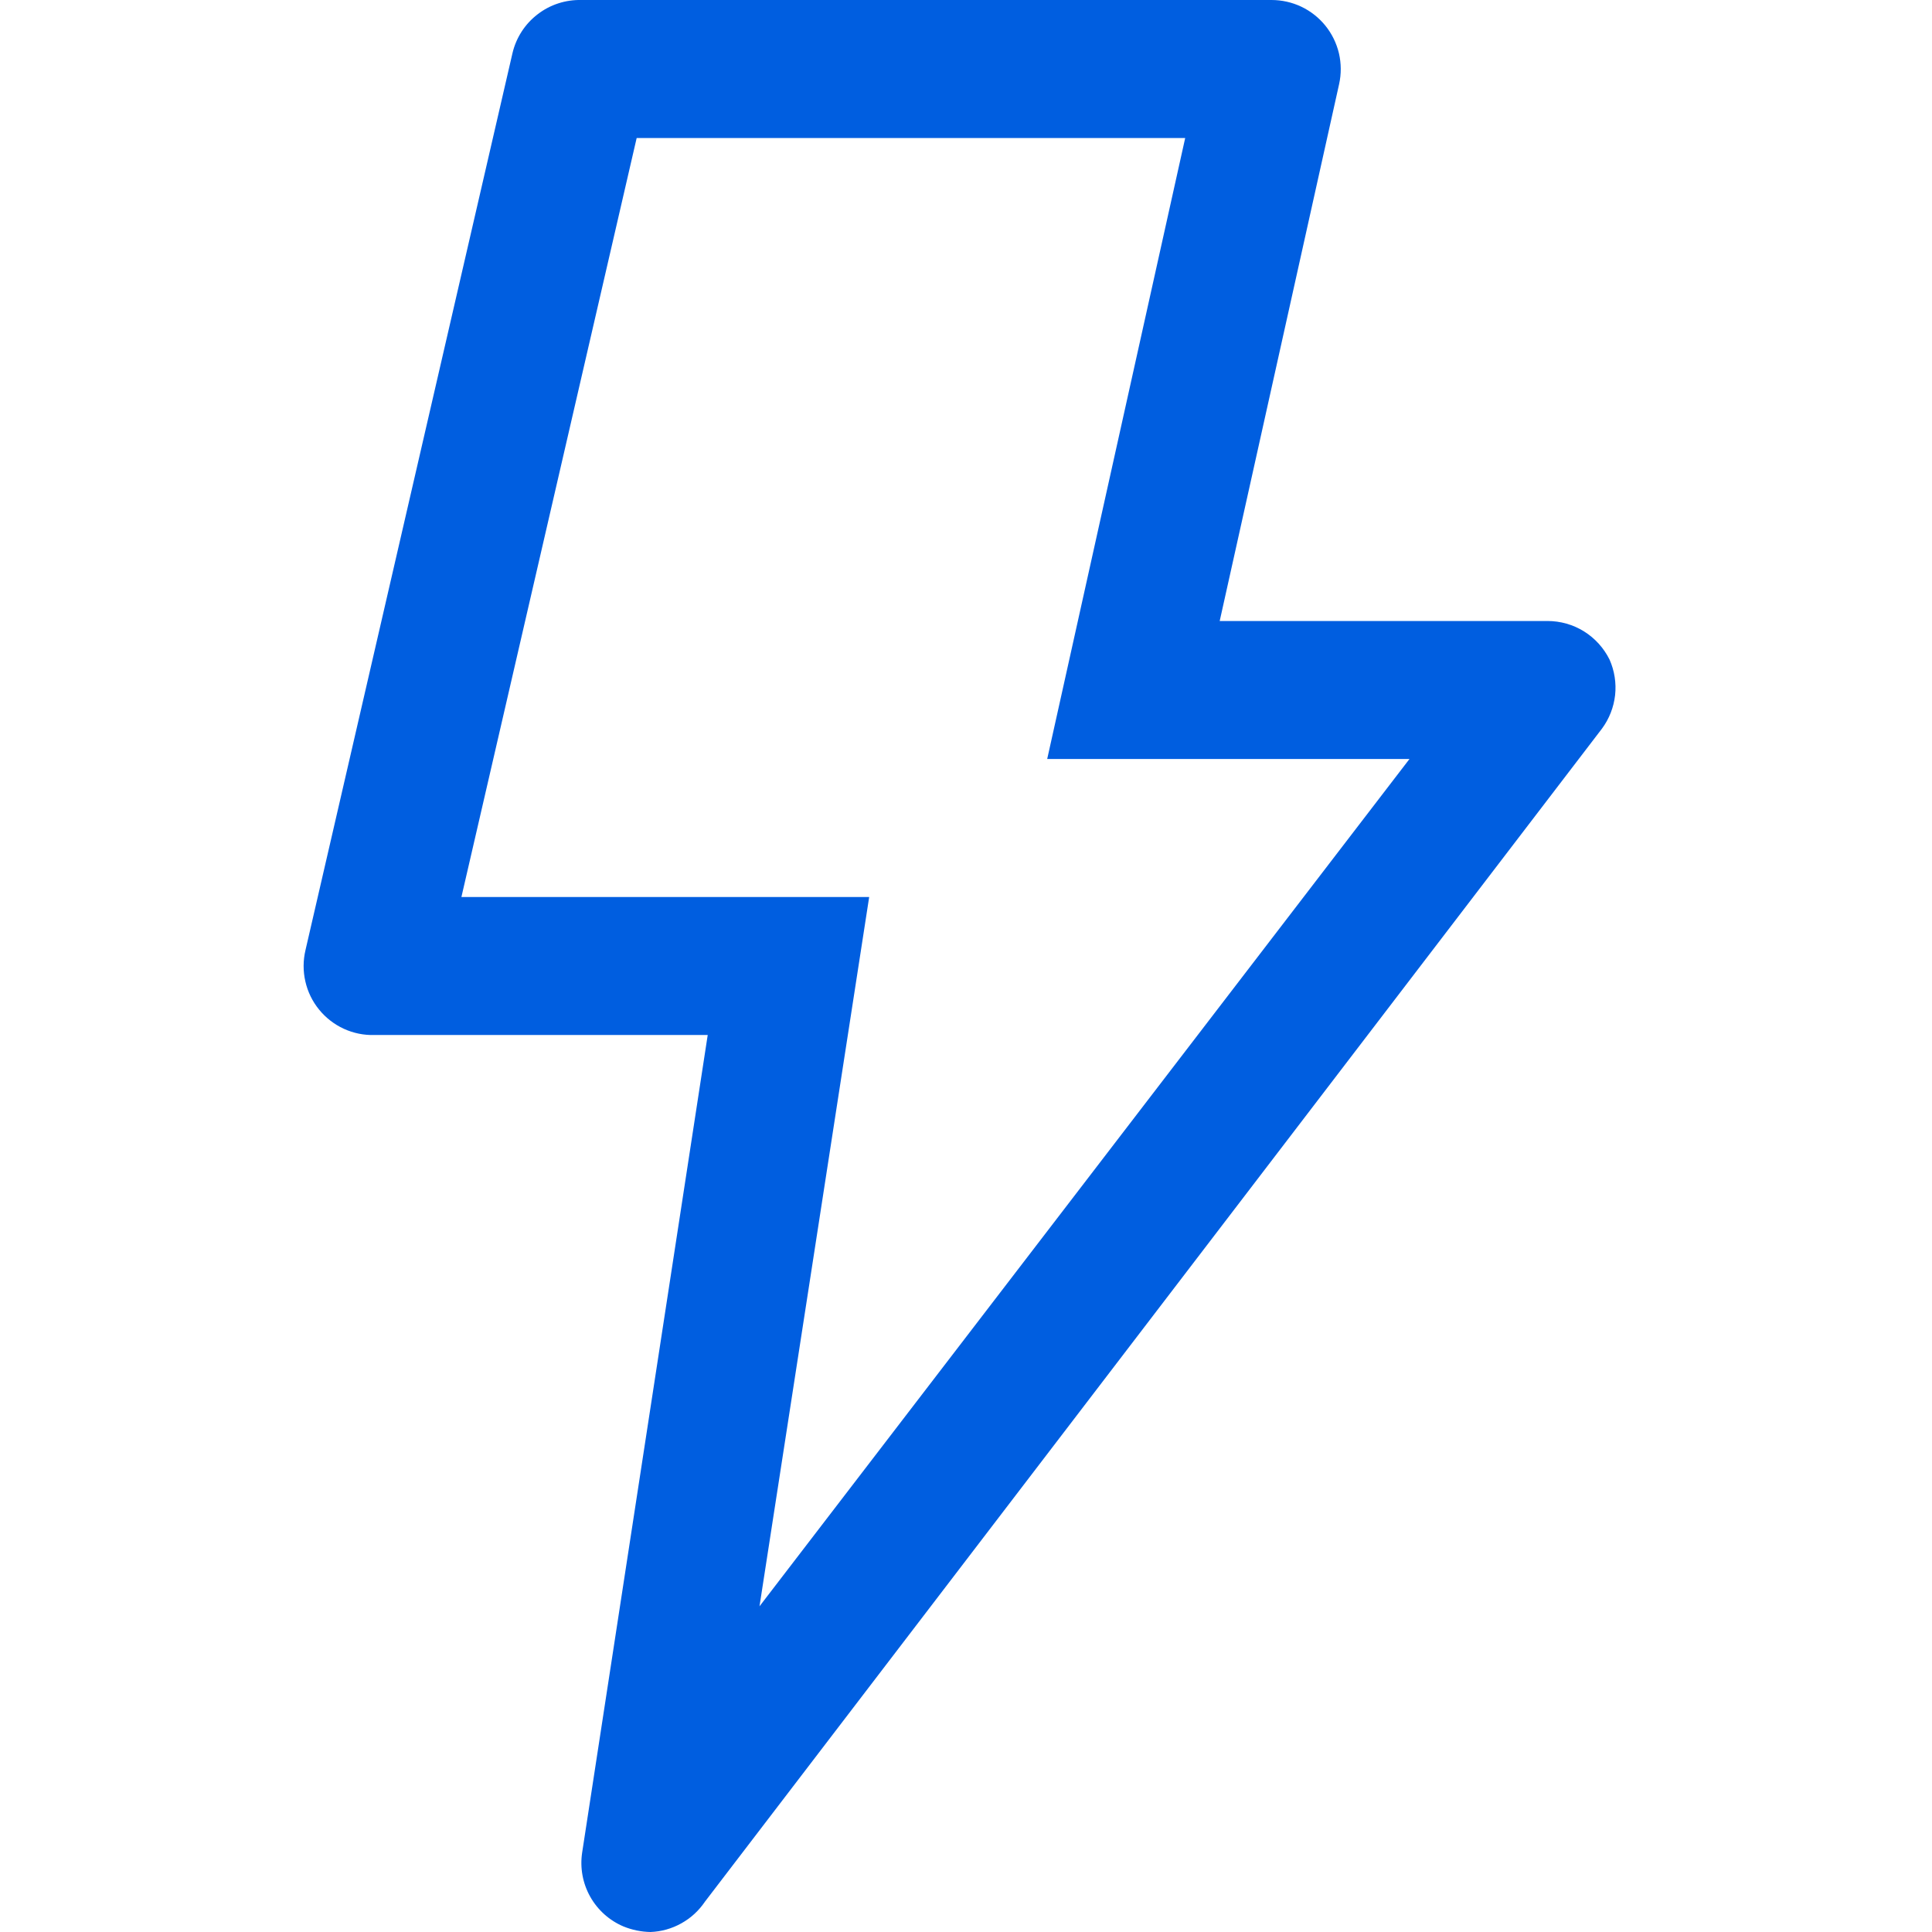
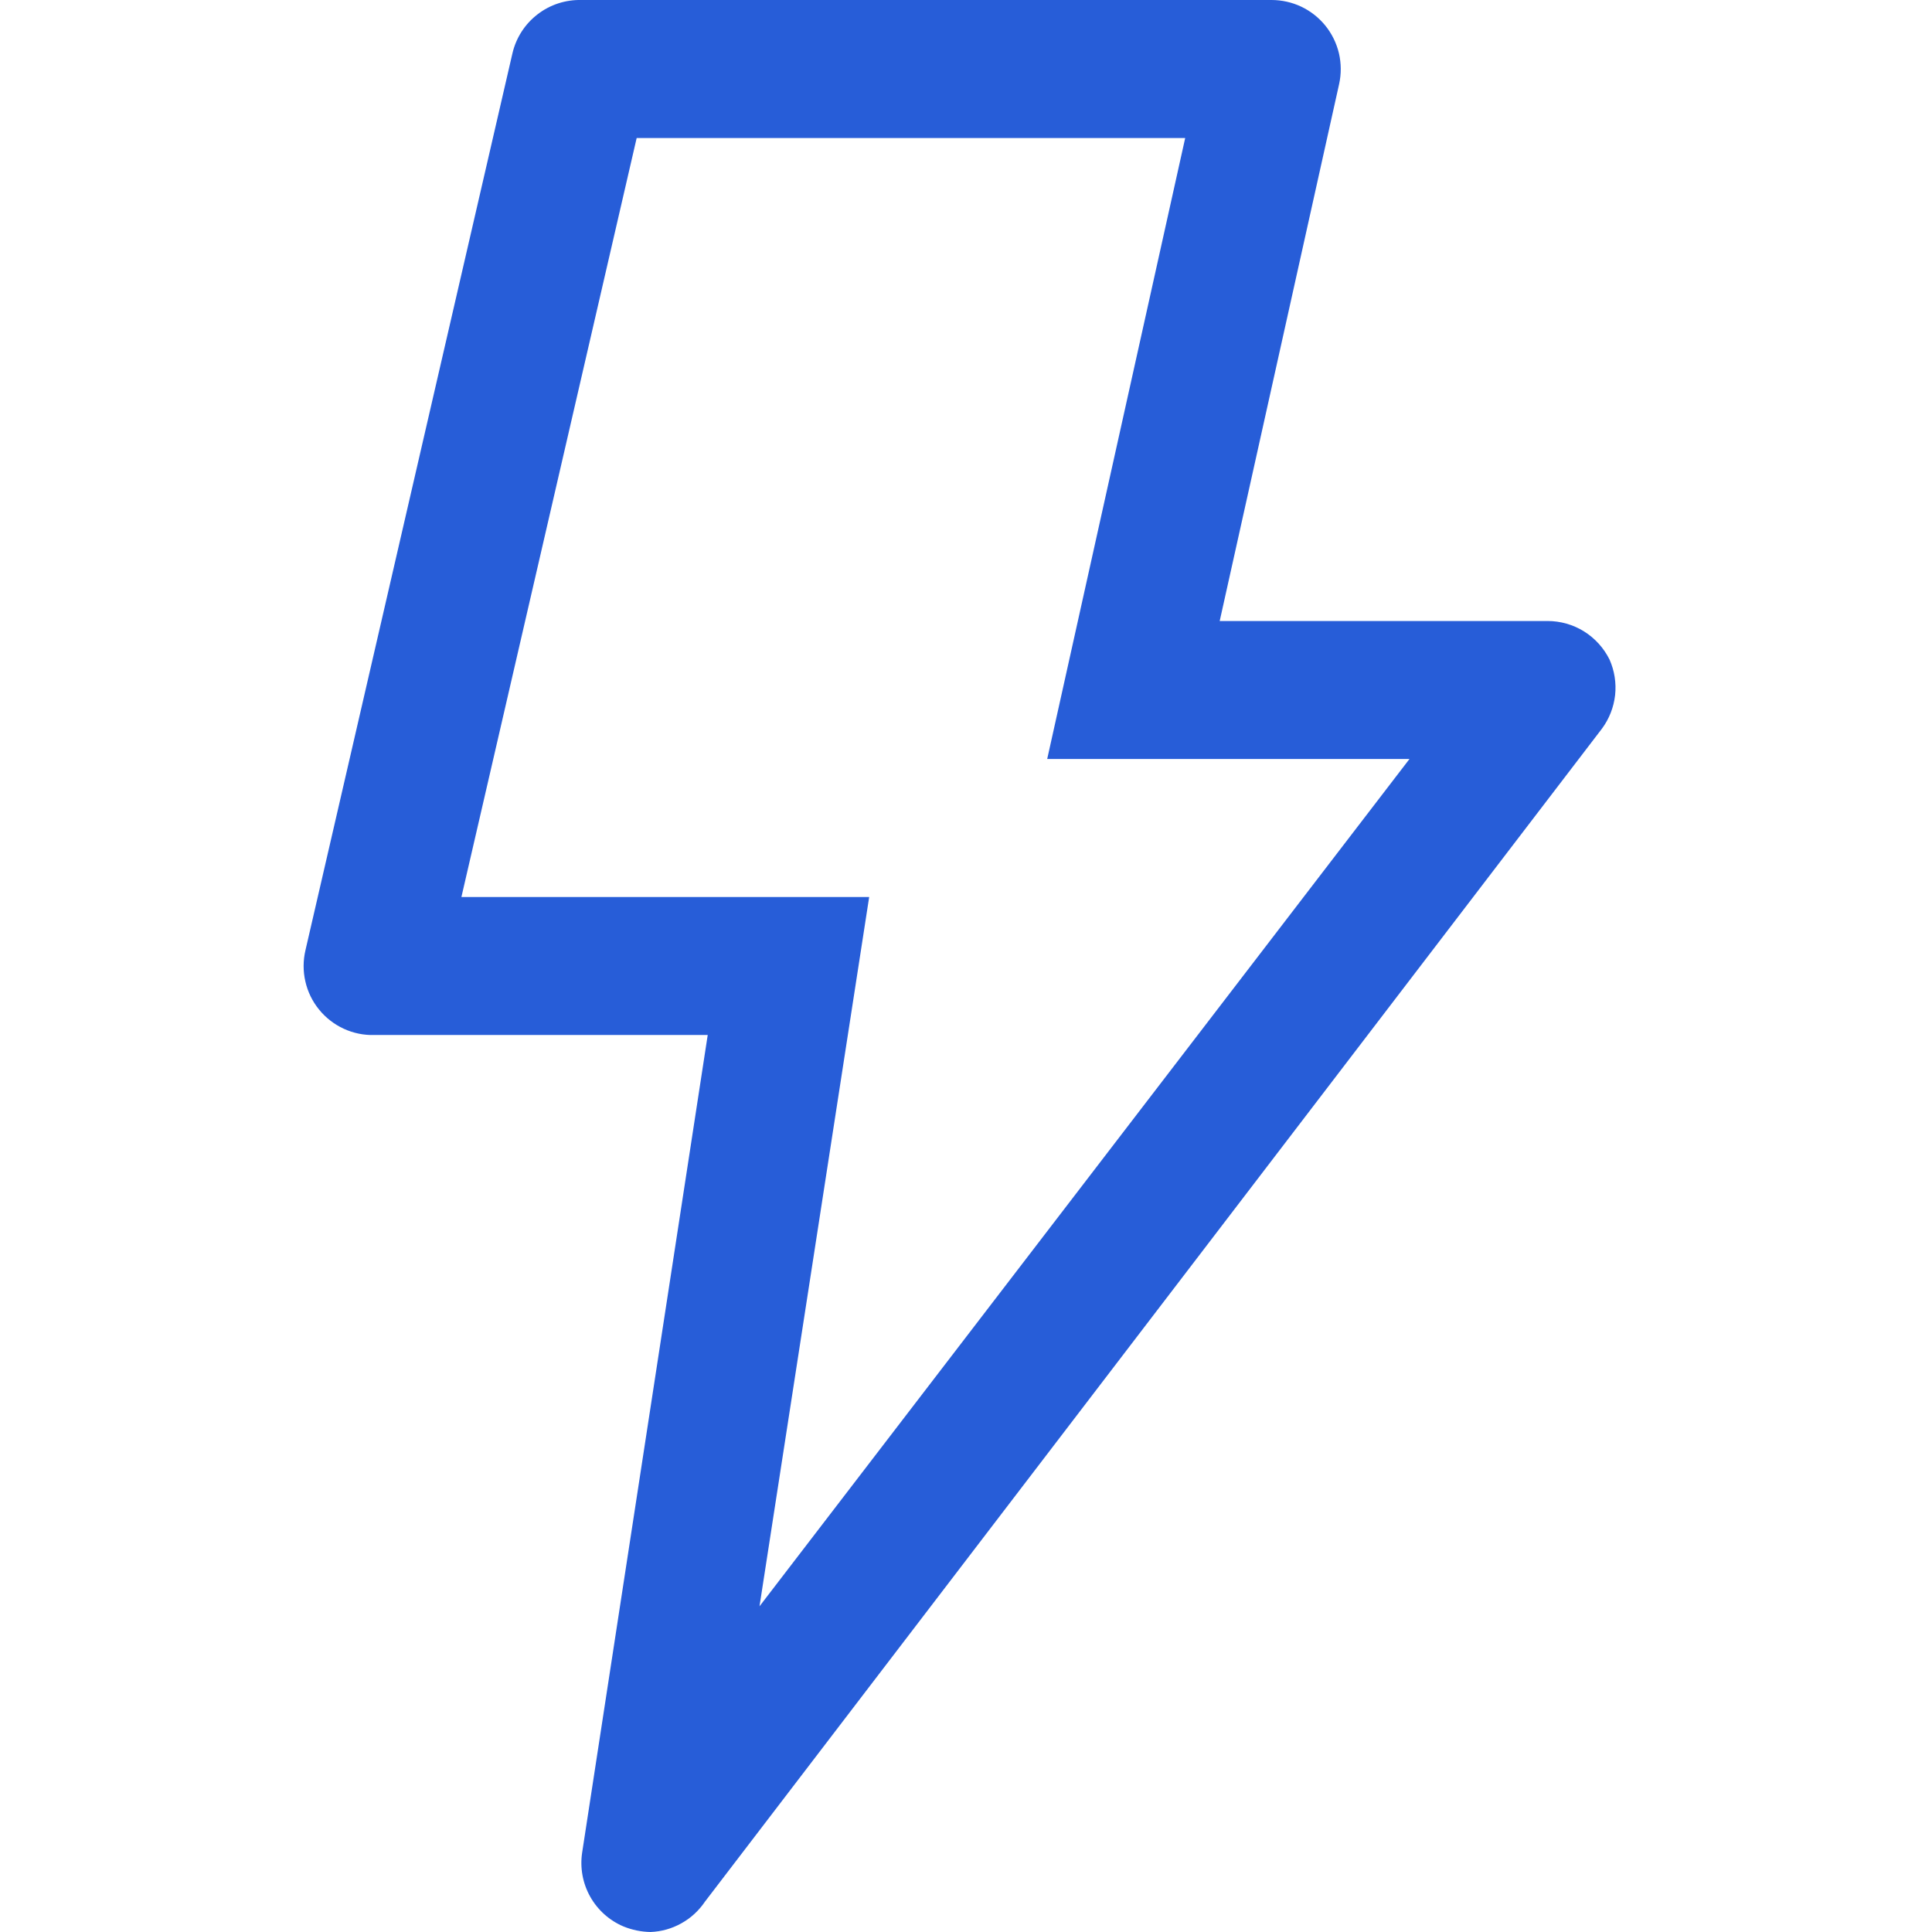
<svg xmlns="http://www.w3.org/2000/svg" width="40" height="40" viewBox="0 0 24 35" fill="none">
-   <path d="M5.796 34.9C5.54 34.792 5.328 34.602 5.192 34.36C5.056 34.118 5.005 33.837 5.046 33.563L7.321 18.75H1.284C1.092 18.756 0.902 18.717 0.728 18.637C0.554 18.557 0.401 18.438 0.28 18.289C0.159 18.141 0.074 17.966 0.032 17.78C-0.011 17.593 -0.01 17.399 0.034 17.213L3.784 0.963C3.85 0.683 4.01 0.435 4.238 0.26C4.465 0.084 4.746 -0.007 5.034 0H17.534C17.72 -0 17.905 0.041 18.074 0.121C18.242 0.201 18.391 0.318 18.509 0.463C18.628 0.61 18.712 0.781 18.756 0.965C18.799 1.15 18.8 1.341 18.759 1.525L16.596 11.25H22.534C22.768 11.25 22.998 11.315 23.197 11.439C23.395 11.563 23.555 11.74 23.659 11.95C23.748 12.152 23.783 12.374 23.759 12.594C23.734 12.814 23.652 13.023 23.521 13.2L7.271 34.45C7.161 34.613 7.015 34.748 6.843 34.843C6.672 34.939 6.48 34.993 6.284 35C6.116 34.997 5.951 34.963 5.796 34.9V34.9ZM13.471 13.75L15.971 2.5H6.034L2.859 16.25H10.246L8.259 29.1L20.034 13.75H13.471Z" fill="#005EE0" />
+   <path d="M5.796 34.9C5.54 34.792 5.328 34.602 5.192 34.36C5.056 34.118 5.005 33.837 5.046 33.563L7.321 18.75H1.284C1.092 18.756 0.902 18.717 0.728 18.637C0.554 18.557 0.401 18.438 0.28 18.289C0.159 18.141 0.074 17.966 0.032 17.78C-0.011 17.593 -0.01 17.399 0.034 17.213L3.784 0.963C3.85 0.683 4.01 0.435 4.238 0.26C4.465 0.084 4.746 -0.007 5.034 0H17.534C17.72 -0 17.905 0.041 18.074 0.121C18.242 0.201 18.391 0.318 18.509 0.463C18.628 0.61 18.712 0.781 18.756 0.965C18.799 1.15 18.8 1.341 18.759 1.525L16.596 11.25H22.534C22.768 11.25 22.998 11.315 23.197 11.439C23.395 11.563 23.555 11.74 23.659 11.95C23.748 12.152 23.783 12.374 23.759 12.594C23.734 12.814 23.652 13.023 23.521 13.2L7.271 34.45C7.161 34.613 7.015 34.748 6.843 34.843C6.672 34.939 6.48 34.993 6.284 35C6.116 34.997 5.951 34.963 5.796 34.9V34.9ZM13.471 13.75L15.971 2.5H6.034L2.859 16.25H10.246L8.259 29.1L20.034 13.75H13.471Z" fill="#275DD8" />
</svg>
